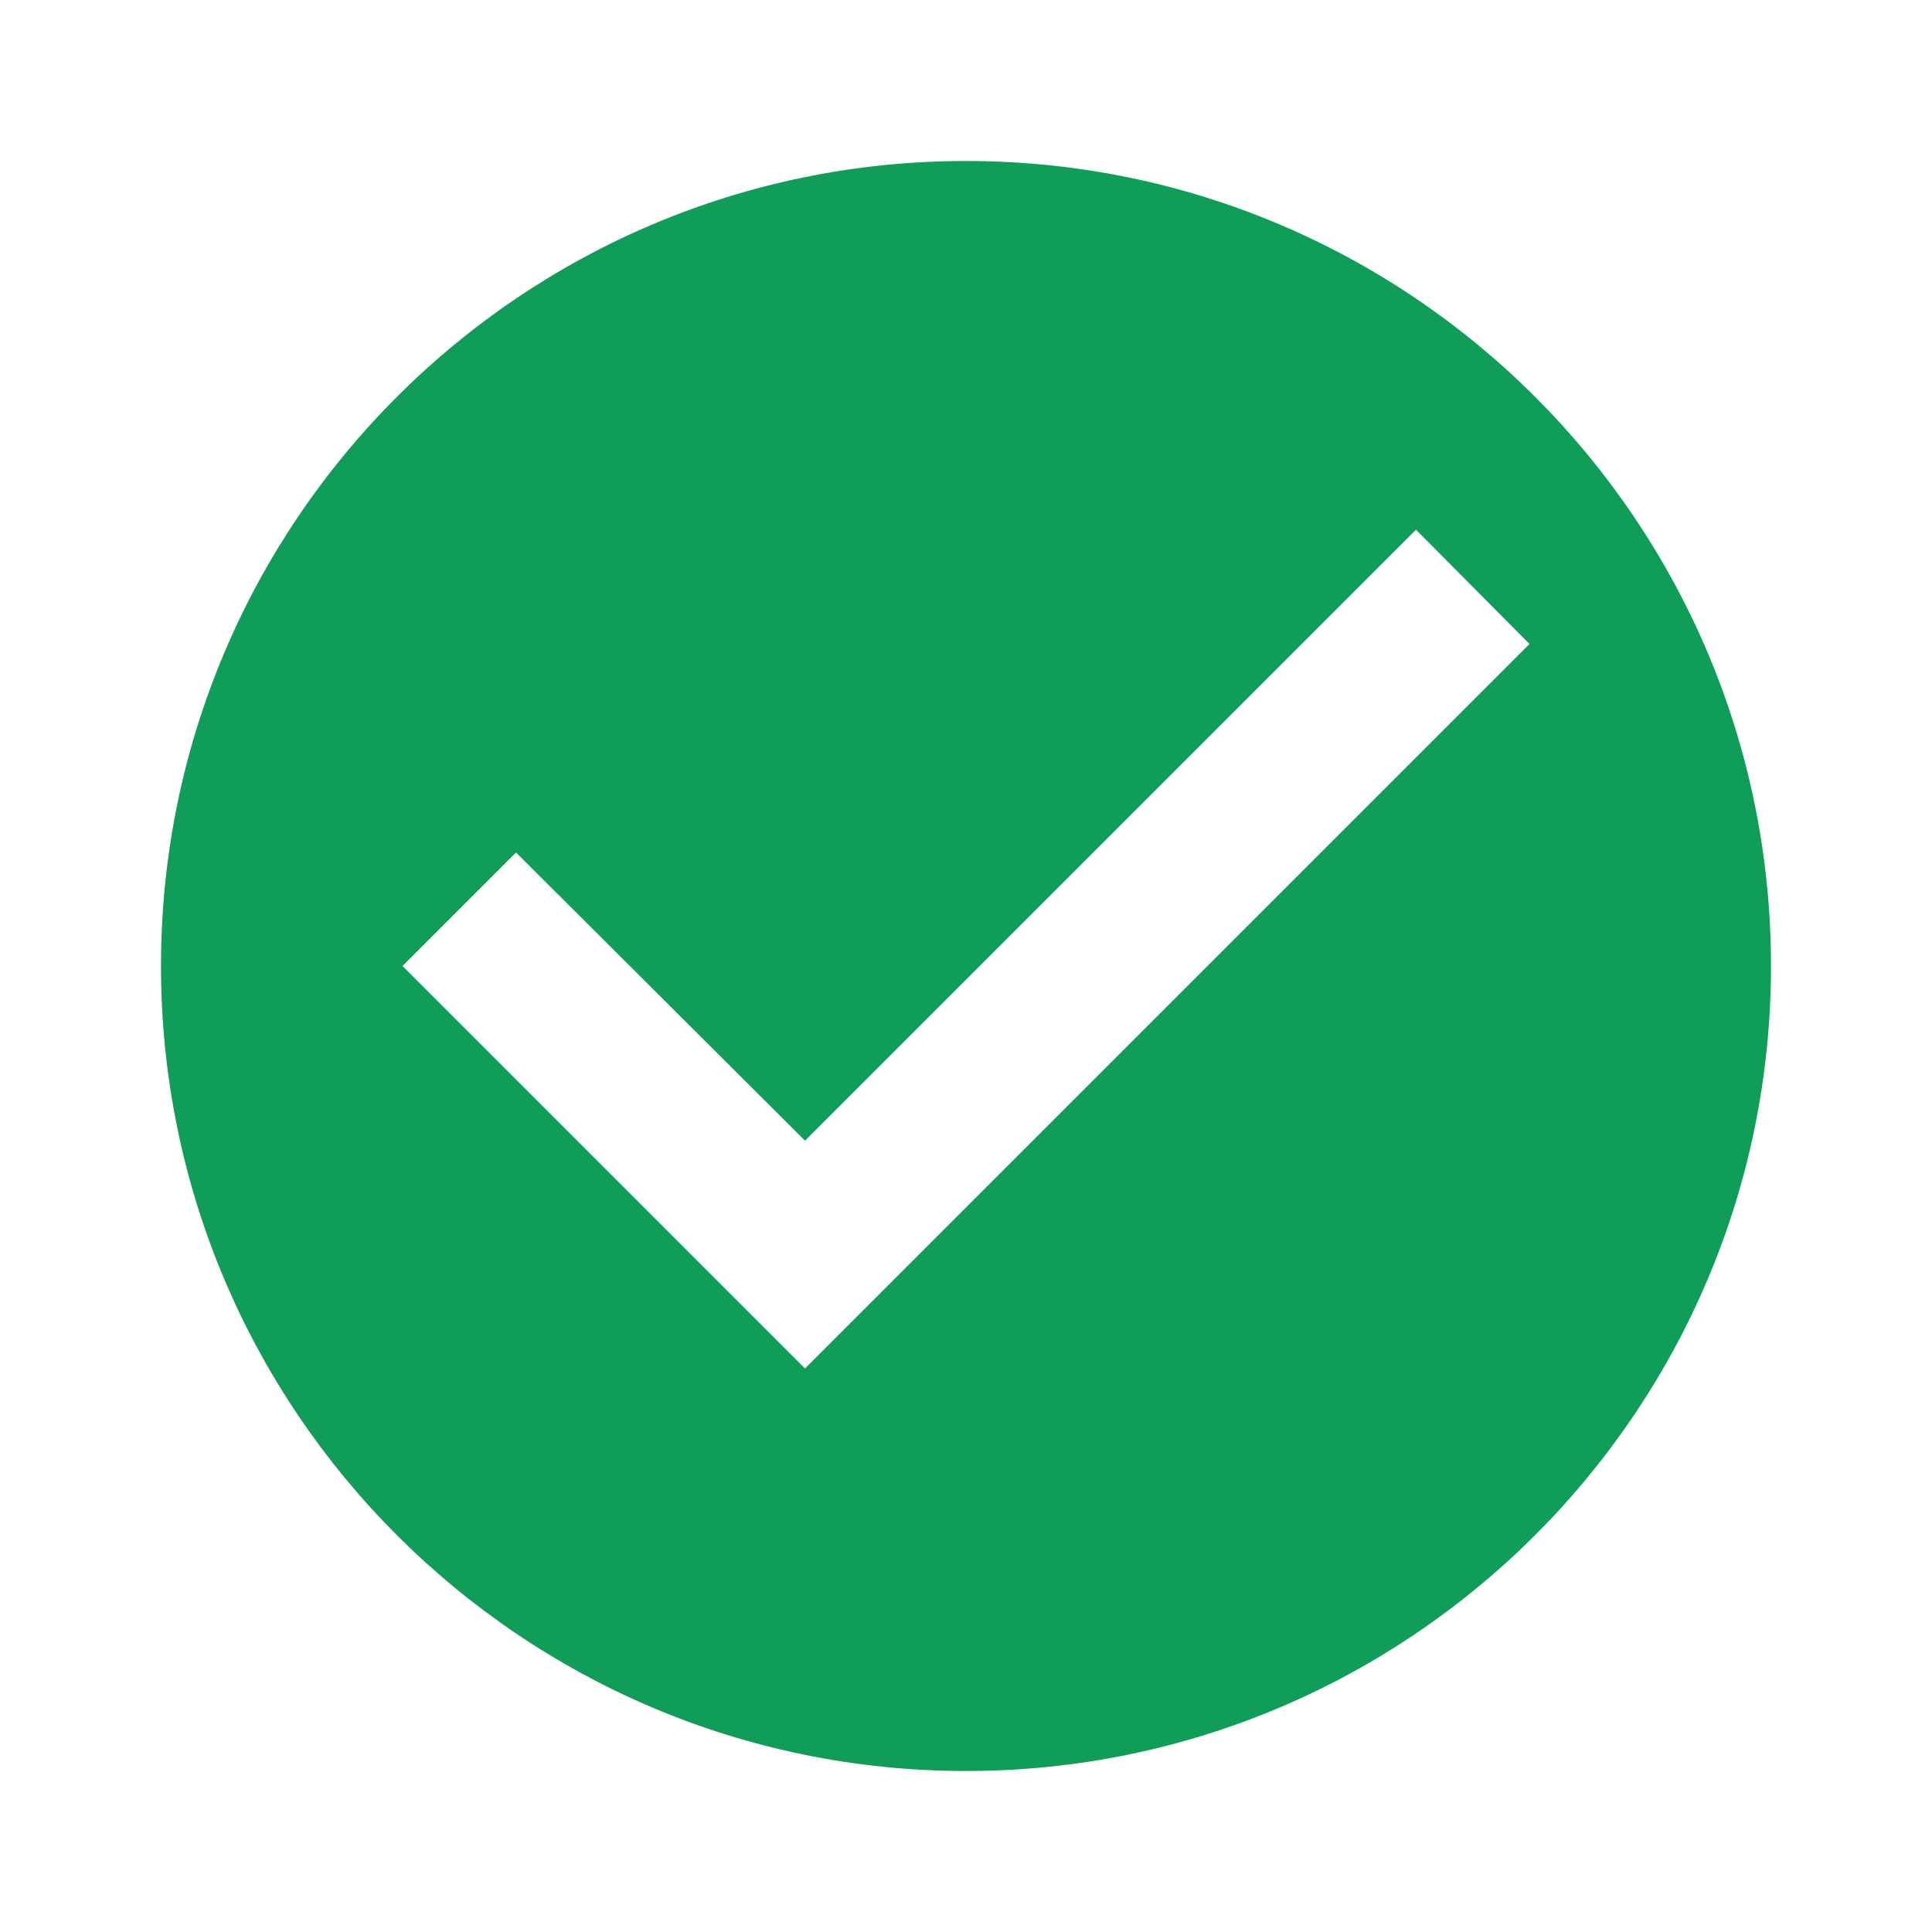
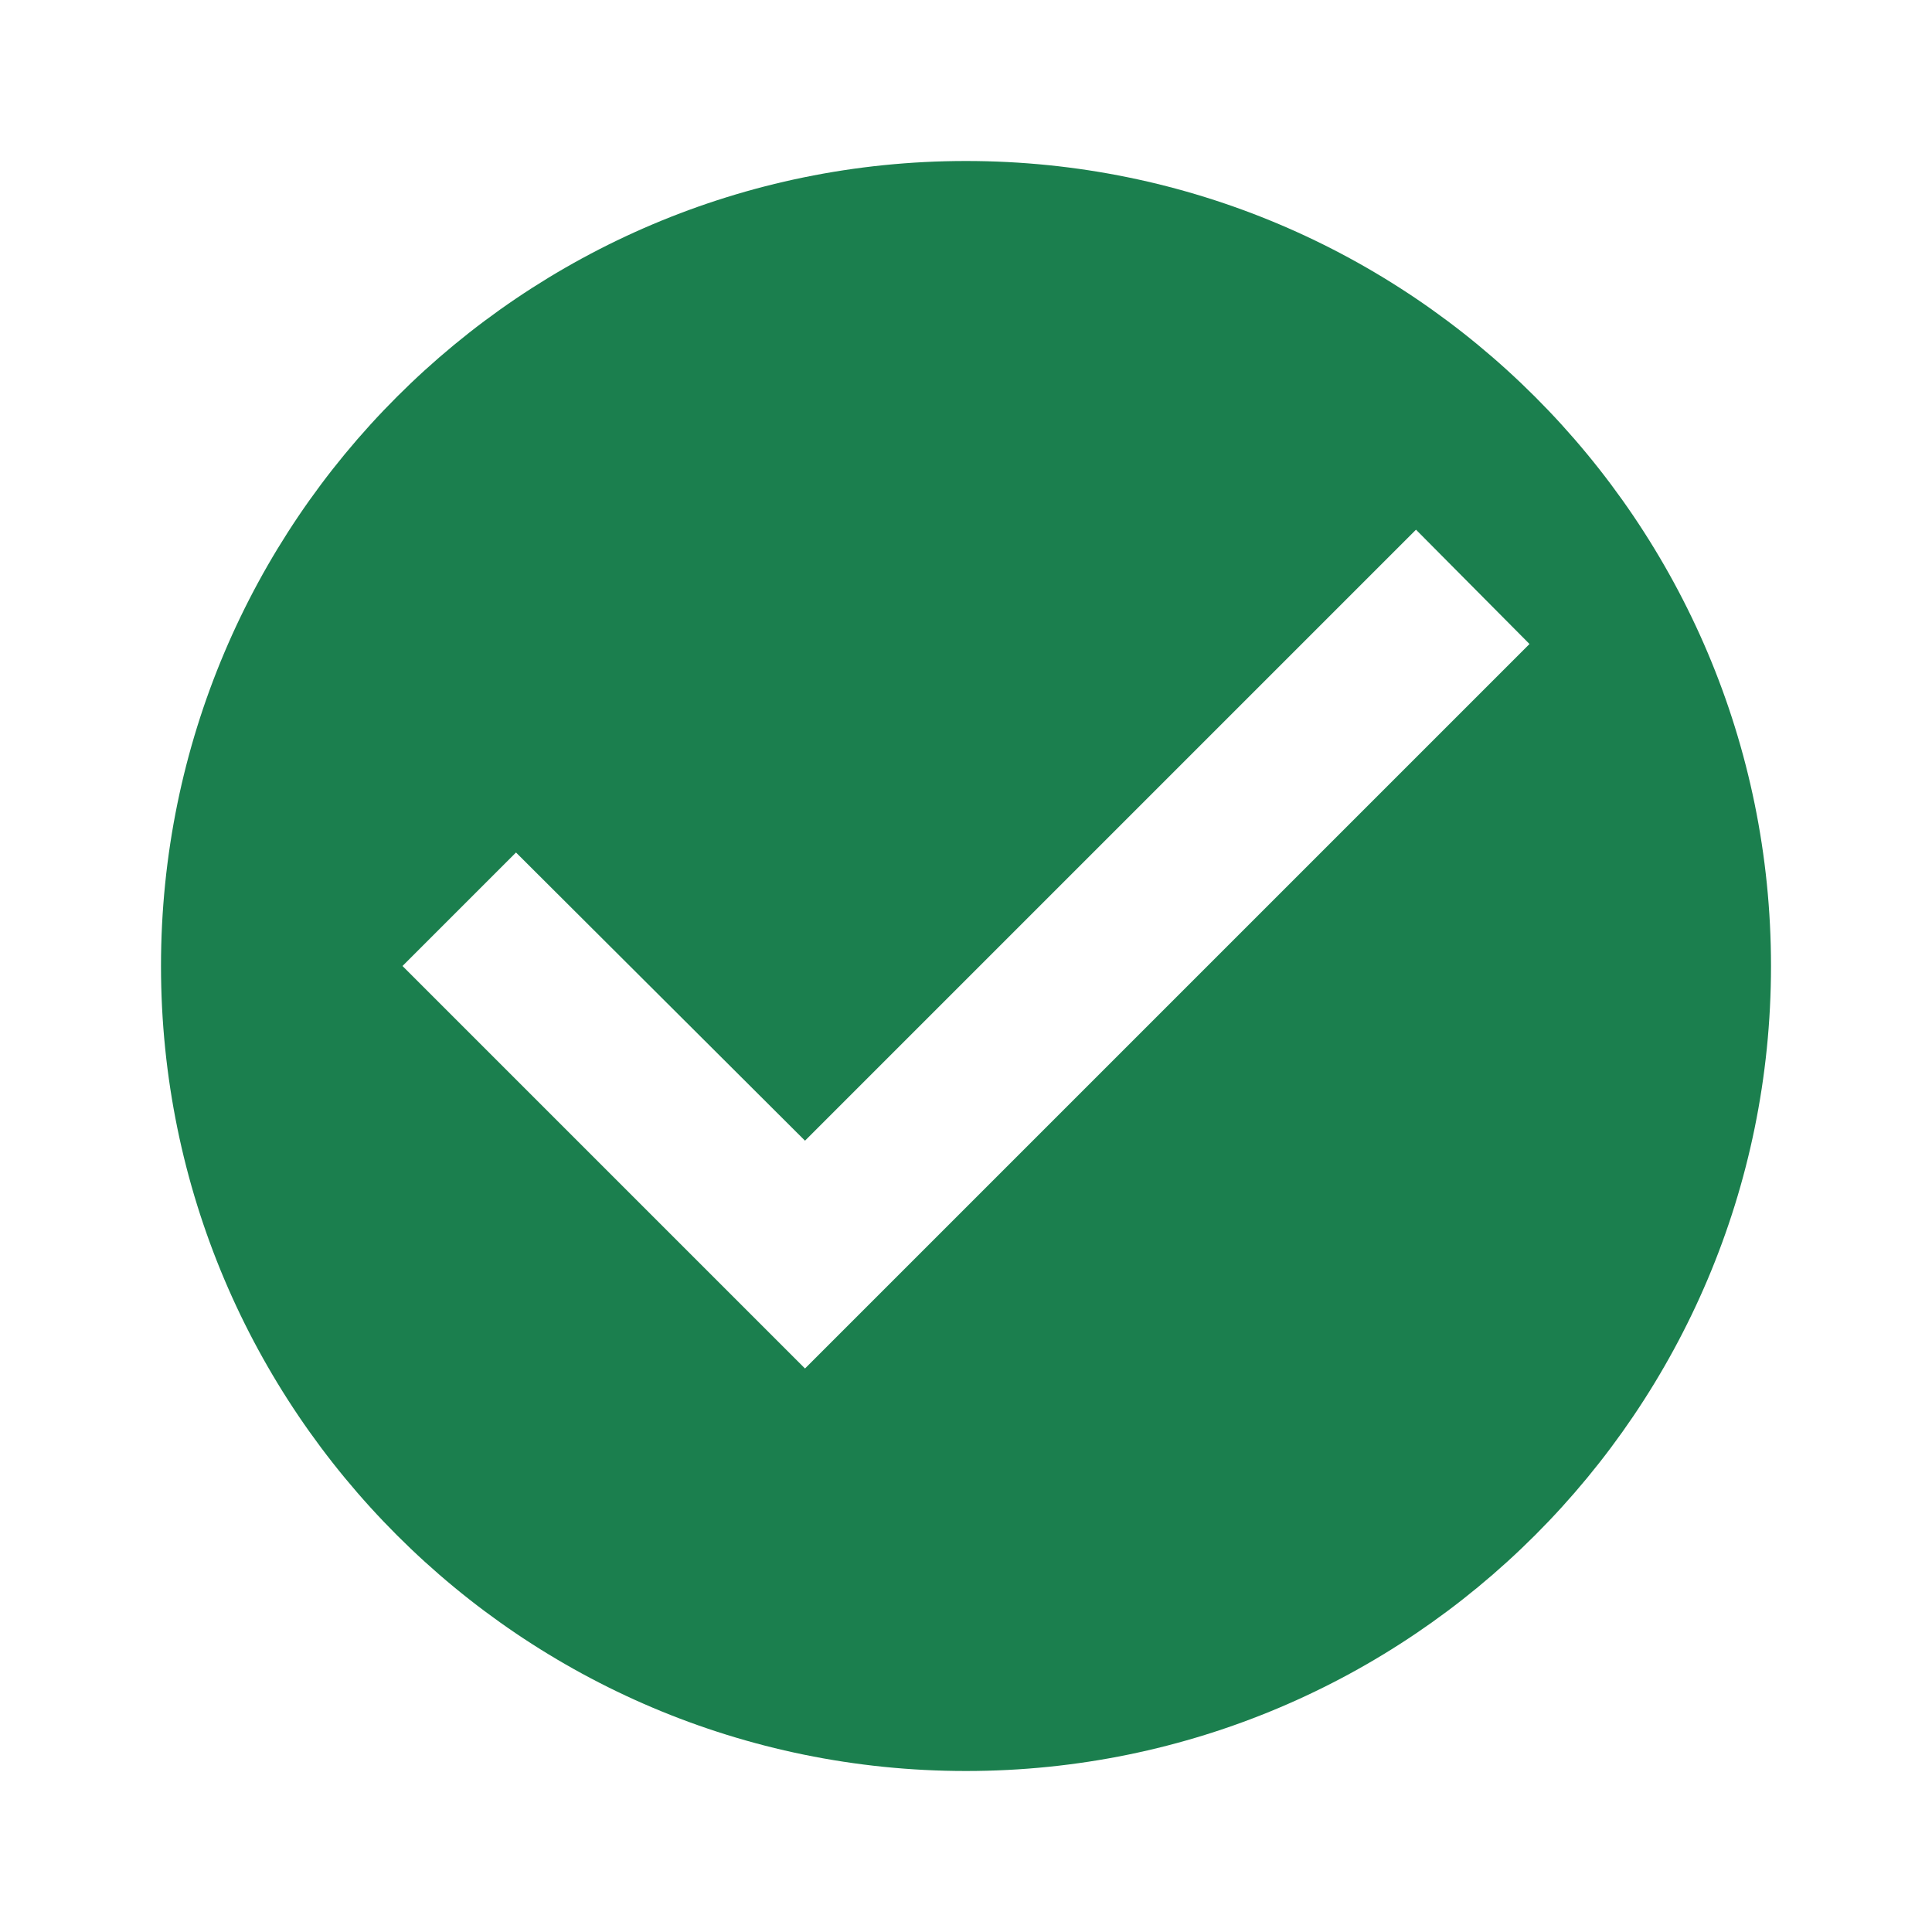
<svg xmlns="http://www.w3.org/2000/svg" width="24" height="24" fill="#000000" version="1.1" viewBox="0 0 24 24">
-   <path d="m12 2c-5.52 0-10 4.48-10 10s4.48 10 10 10 10-4.48 10-10-4.48-10-10-10zm5.59 4.58 1.41 1.42-9 9-5-5 1.41-1.41 3.59 3.58z" fill="#0f9d58" />
+   <path d="m12 2c-5.52 0-10 4.48-10 10s4.48 10 10 10 10-4.48 10-10-4.48-10-10-10zm5.59 4.58 1.41 1.42-9 9-5-5 1.41-1.41 3.59 3.58z" fill="#1b7f4e" />
</svg>
